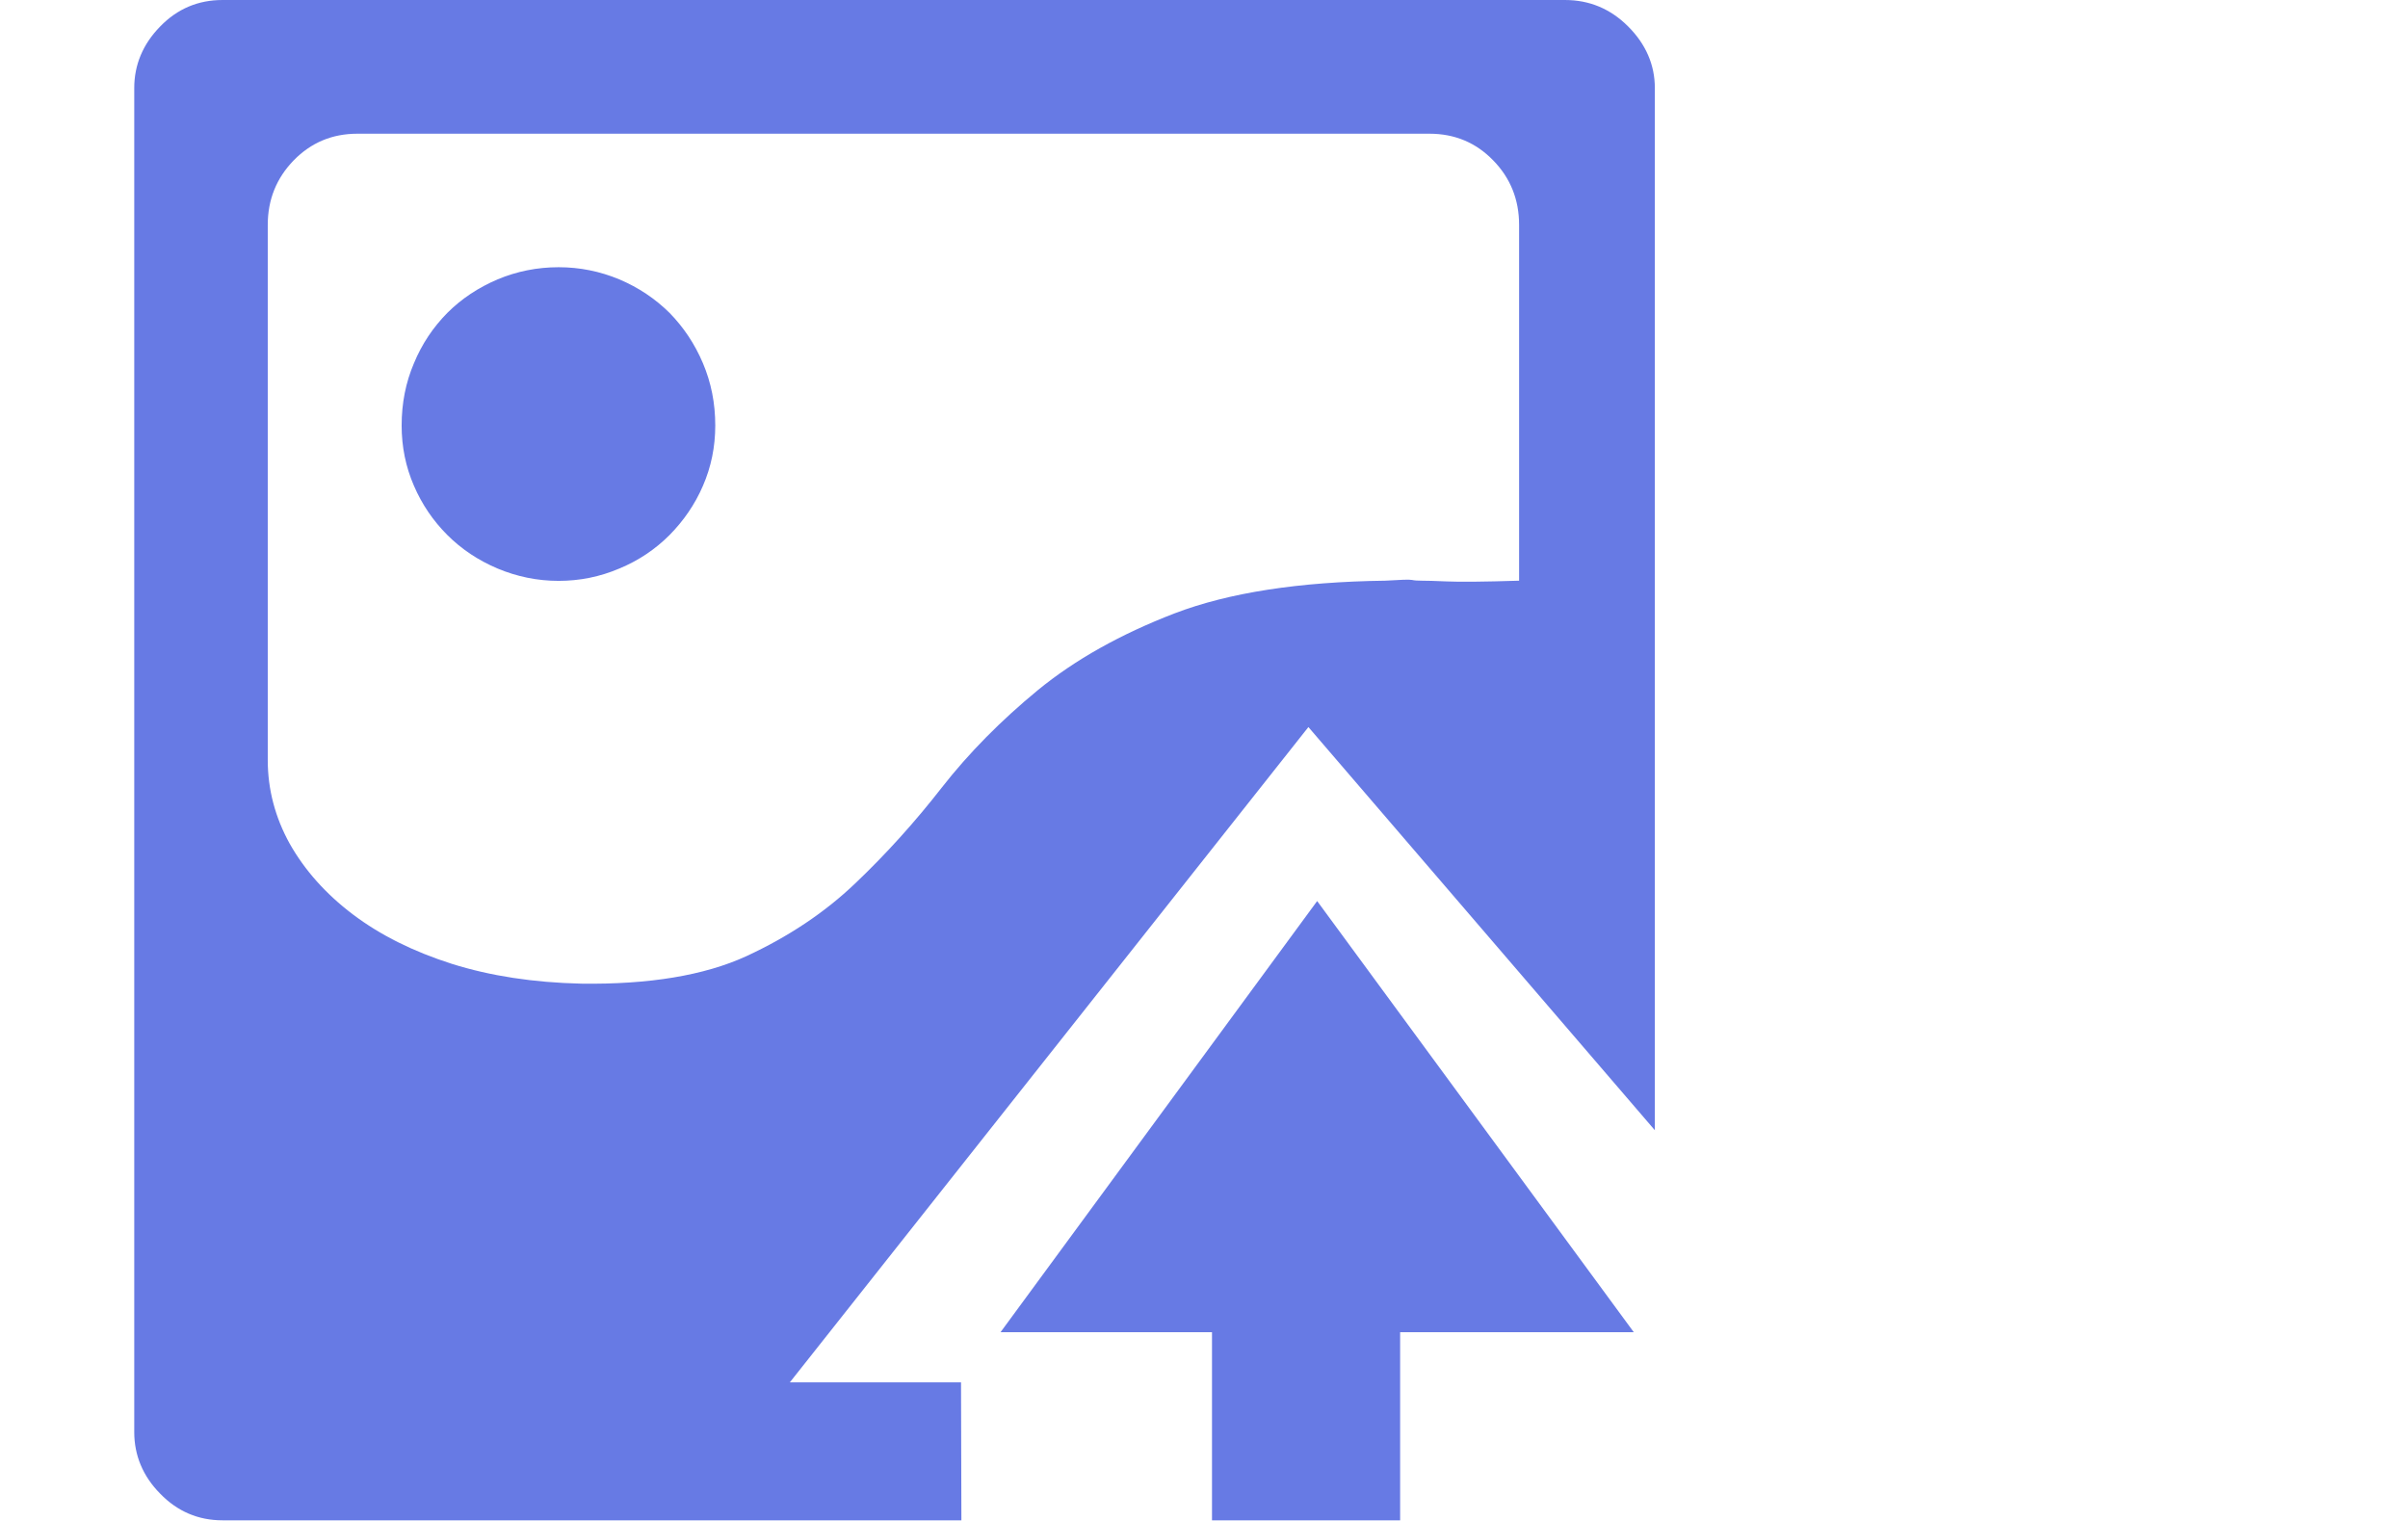
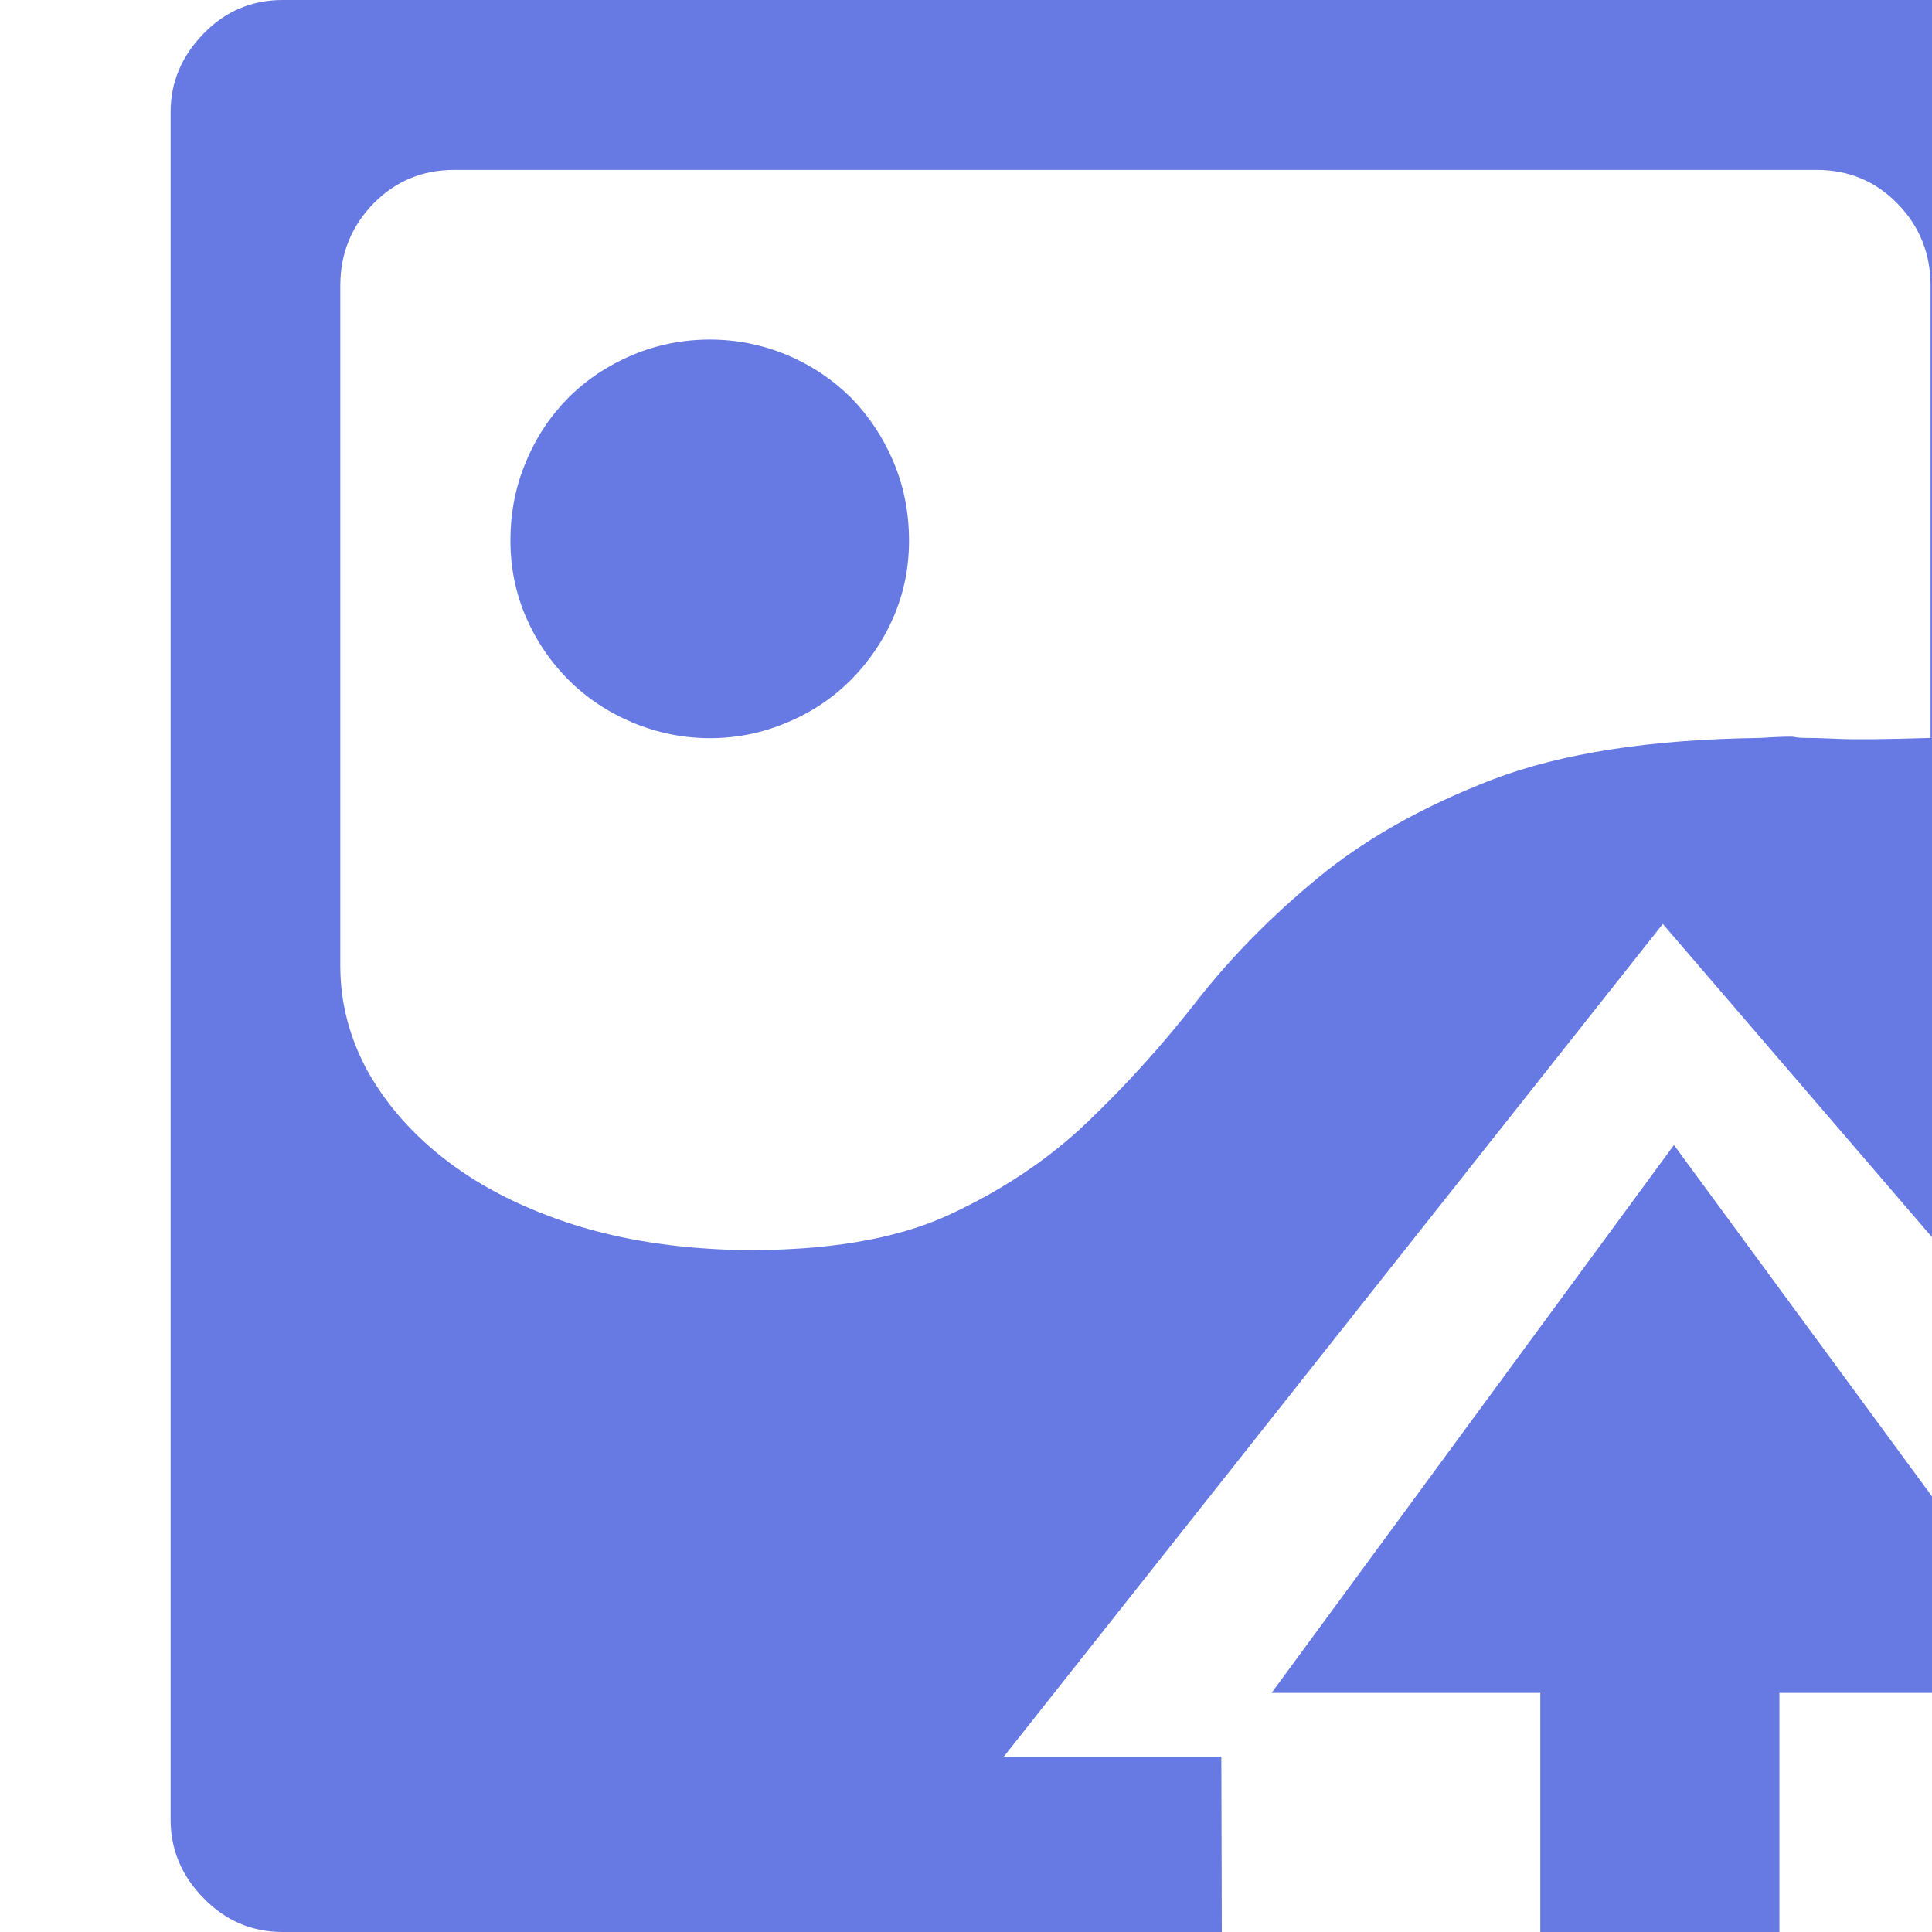
- <svg xmlns="http://www.w3.org/2000/svg" t="1756643405640" class="icon" viewBox="0 0 1622 1024" version="1.1" p-id="9504" width="76.031" height="48">
+ <svg xmlns="http://www.w3.org/2000/svg" t="1756643405640" class="icon" viewBox="0 0 1024 1024" version="1.1" p-id="9504" width="50" height="50">
  <path d="M451.022 210.753c-9.671-9.545-20.849-17.081-33.911-22.608-12.937-5.401-26.627-8.164-40.819-8.164-14.444 0-28.134 2.763-41.071 8.164-12.937 5.526-24.24 12.937-33.911 22.608-9.545 9.671-17.081 20.849-22.482 33.911-5.526 12.937-8.289 26.878-8.289 41.95 0 14.318 2.763 27.883 8.289 40.568 5.401 12.56 12.937 23.612 22.482 33.158 9.545 9.545 20.849 17.081 33.911 22.608 12.937 5.401 26.627 8.289 41.071 8.289 14.193 0 27.883-2.763 40.819-8.289 13.062-5.401 24.24-12.937 33.911-22.608 9.42-9.545 17.081-20.598 22.482-33.158 5.526-12.685 8.289-26.25 8.289-40.568 0-15.072-2.763-28.888-8.289-41.95-5.526-13.062-13.062-24.24-22.482-33.911z m0 0" p-id="9505" fill="#677AE4" />
  <path d="M532.033 931.058L881.321 489.706l233.361 271.543V59.282c0-15.574-6.029-29.516-17.961-41.447s-26.124-17.835-42.578-17.835h-904.305c-16.328 0-30.395 5.903-41.95 17.835-11.681 11.932-17.458 25.873-17.458 41.447v905.31c0 15.574 5.778 29.641 17.458 41.447 11.555 11.932 25.622 17.961 41.95 17.961h497.745l-0.251-92.942h-115.299z m-29.39-286.991c-28.26 12.937-65.437 19.091-111.154 18.463-32.153-0.754-61.041-5.15-87.039-13.313-25.999-8.289-48.23-19.342-66.693-33.283-18.463-13.941-32.53-29.892-42.578-47.602-9.797-17.709-14.821-36.549-14.821-56.393v-360.466c0-17.081 5.903-31.525 17.458-43.457 11.681-11.932 25.873-17.961 42.954-17.961h722.063c17.081 0 31.399 6.029 42.954 17.961 11.681 11.932 17.458 26.501 17.458 43.457v239.641c-23.864 0.754-40.066 0.879-48.606 0.502-8.415-0.377-14.067-0.502-16.956-0.502-2.638 0-4.898-0.126-6.657-0.502-1.633-0.377-7.661-0.126-17.961 0.502-58.026 0.754-105.251 8.038-141.8 21.98-36.549 14.067-67.195 31.274-92.189 51.746-24.868 20.472-46.471 42.327-64.557 65.437-18.086 23.236-37.554 44.838-58.277 64.557-20.724 19.844-45.341 36.172-73.6 49.234z m0 0" p-id="9506" fill="#677AE4" />
  <path d="M943.115 897.272h157.374L887.224 606.889 673.959 897.272H816.387v126.728h126.728V897.272z m0 0" p-id="9507" fill="#677AE4" />
</svg>
